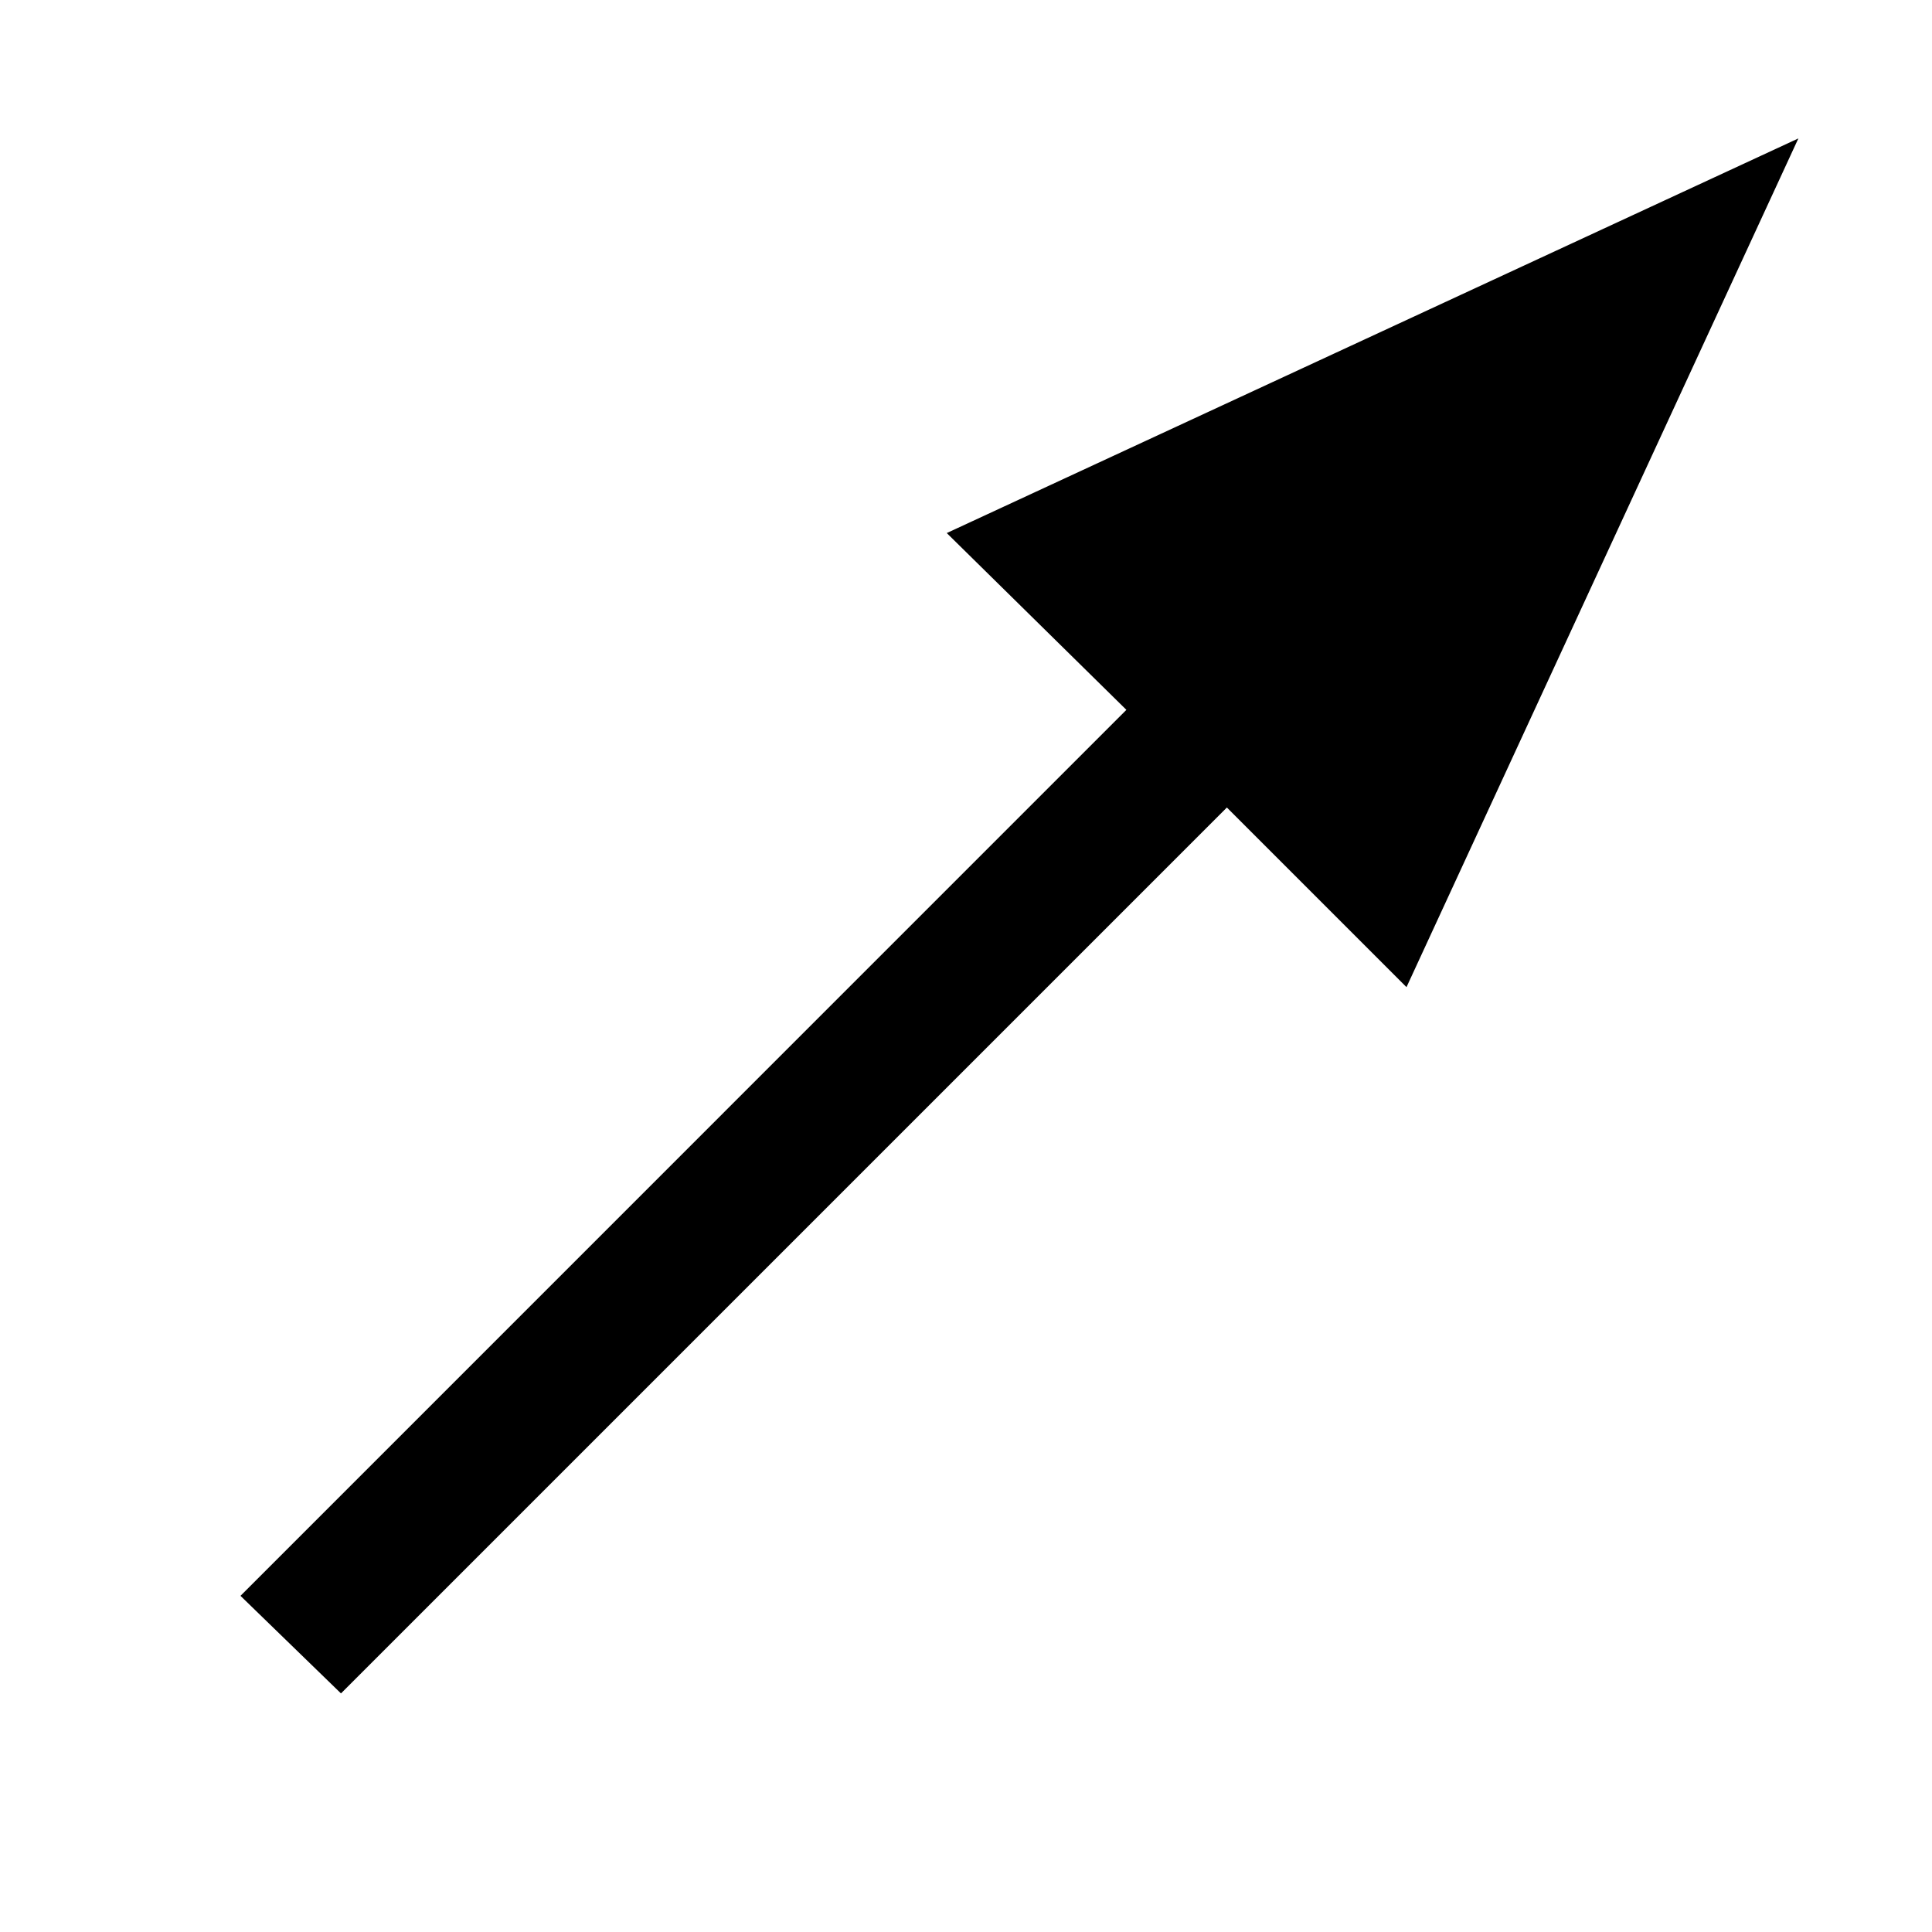
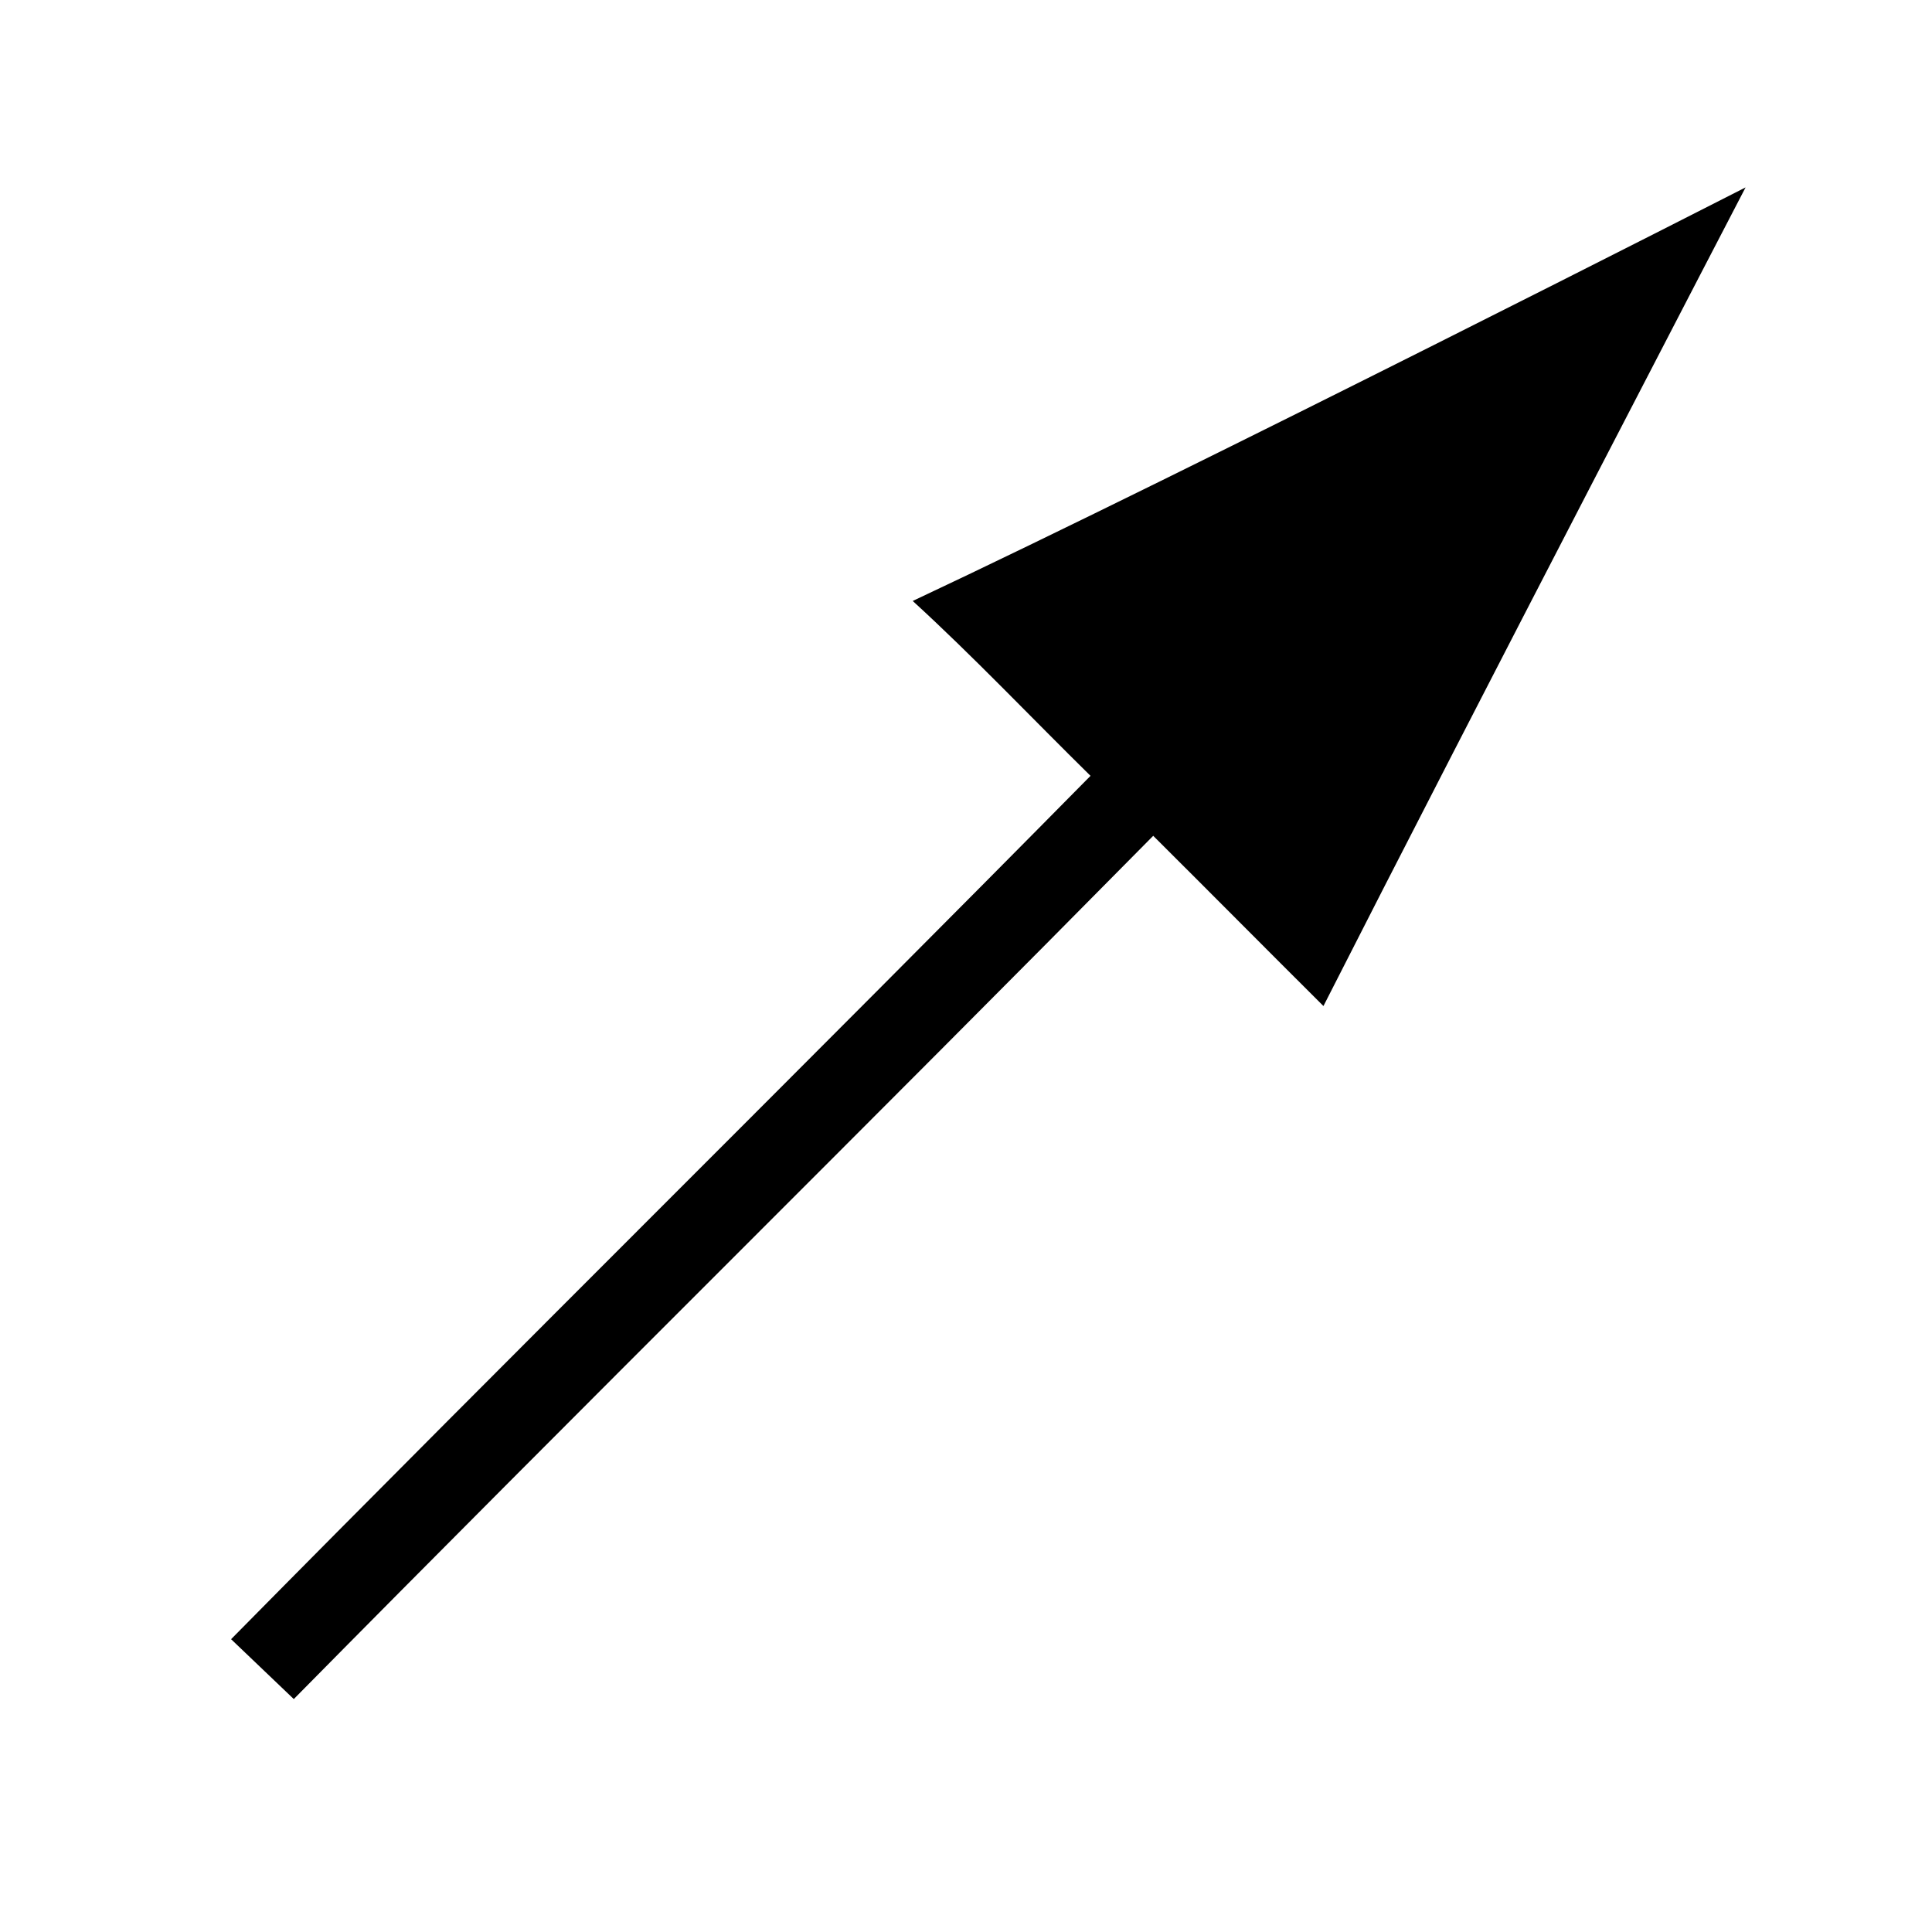
<svg xmlns="http://www.w3.org/2000/svg" width="2048" height="2048" id="svg3891" version="1.1">
  <defs id="defs3893" />
  <g id="layer1" transform="translate(0,995.6378)">
    <g transform="matrix(96.75289,0,0,96.75289,55.32816,-100816.34)" id="layer1-6">
-       <path id="path7791" style="color:#000000;font-style:normal;font-variant:normal;font-weight:normal;font-stretch:normal;font-size:medium;line-height:normal;font-family:Sans;-inkscape-font-specification:Sans;text-indent:0;text-align:start;text-decoration:none;text-decoration-line:none;letter-spacing:normal;word-spacing:normal;text-transform:none;writing-mode:lr-tb;direction:ltr;baseline-shift:baseline;text-anchor:start;display:inline;overflow:visible;visibility:visible;fill:#000000;fill-opacity:1;fill-rule:nonzero;stroke:none;stroke-width:0.01;stroke-dasharray:none;marker:none;enable-background:accumulate" d="m 19.132,1033.224 c -3.11,1.442 -6.221,2.883 -9.331,4.324 0.656,0.646 1.312,1.291 1.968,1.937 -3.235,3.236 -6.471,6.471 -9.706,9.707 0.367,0.356 0.734,0.713 1.101,1.069 3.235,-3.236 6.471,-6.471 9.706,-9.706 0.656,0.656 1.312,1.312 1.968,1.968 1.431,-3.1 2.863,-6.2 4.294,-9.3 z" />
+       <path id="path7791" style="color:#000000;font-style:normal;font-variant:normal;font-weight:normal;font-stretch:normal;font-size:medium;line-height:normal;font-family:Sans;-inkscape-font-specification:Sans;text-indent:0;text-align:start;text-decoration:none;text-decoration-line:none;letter-spacing:normal;word-spacing:normal;text-transform:none;writing-mode:lr-tb;direction:ltr;baseline-shift:baseline;text-anchor:start;display:inline;overflow:visible;visibility:visible;fill:#000000;fill-opacity:1;fill-rule:nonzero;stroke:none;stroke-width:0.01;marker:none;enable-background:accumulate" d="m 18.553,1033.761 c 0,0 -6.051,3.087 -9.125,4.531 0.658,0.601 1.312,1.291 1.948,1.916 -3.125,3.167 -6.291,6.292 -9.416,9.459 0.229,0.219 0.458,0.437 0.687,0.656 3.125,-3.167 6.291,-6.292 9.416,-9.458 0.637,0.634 1.228,1.231 1.865,1.865 1.642,-3.233 4.625,-8.969 4.625,-8.969 z" />
    </g>
  </g>
</svg>
